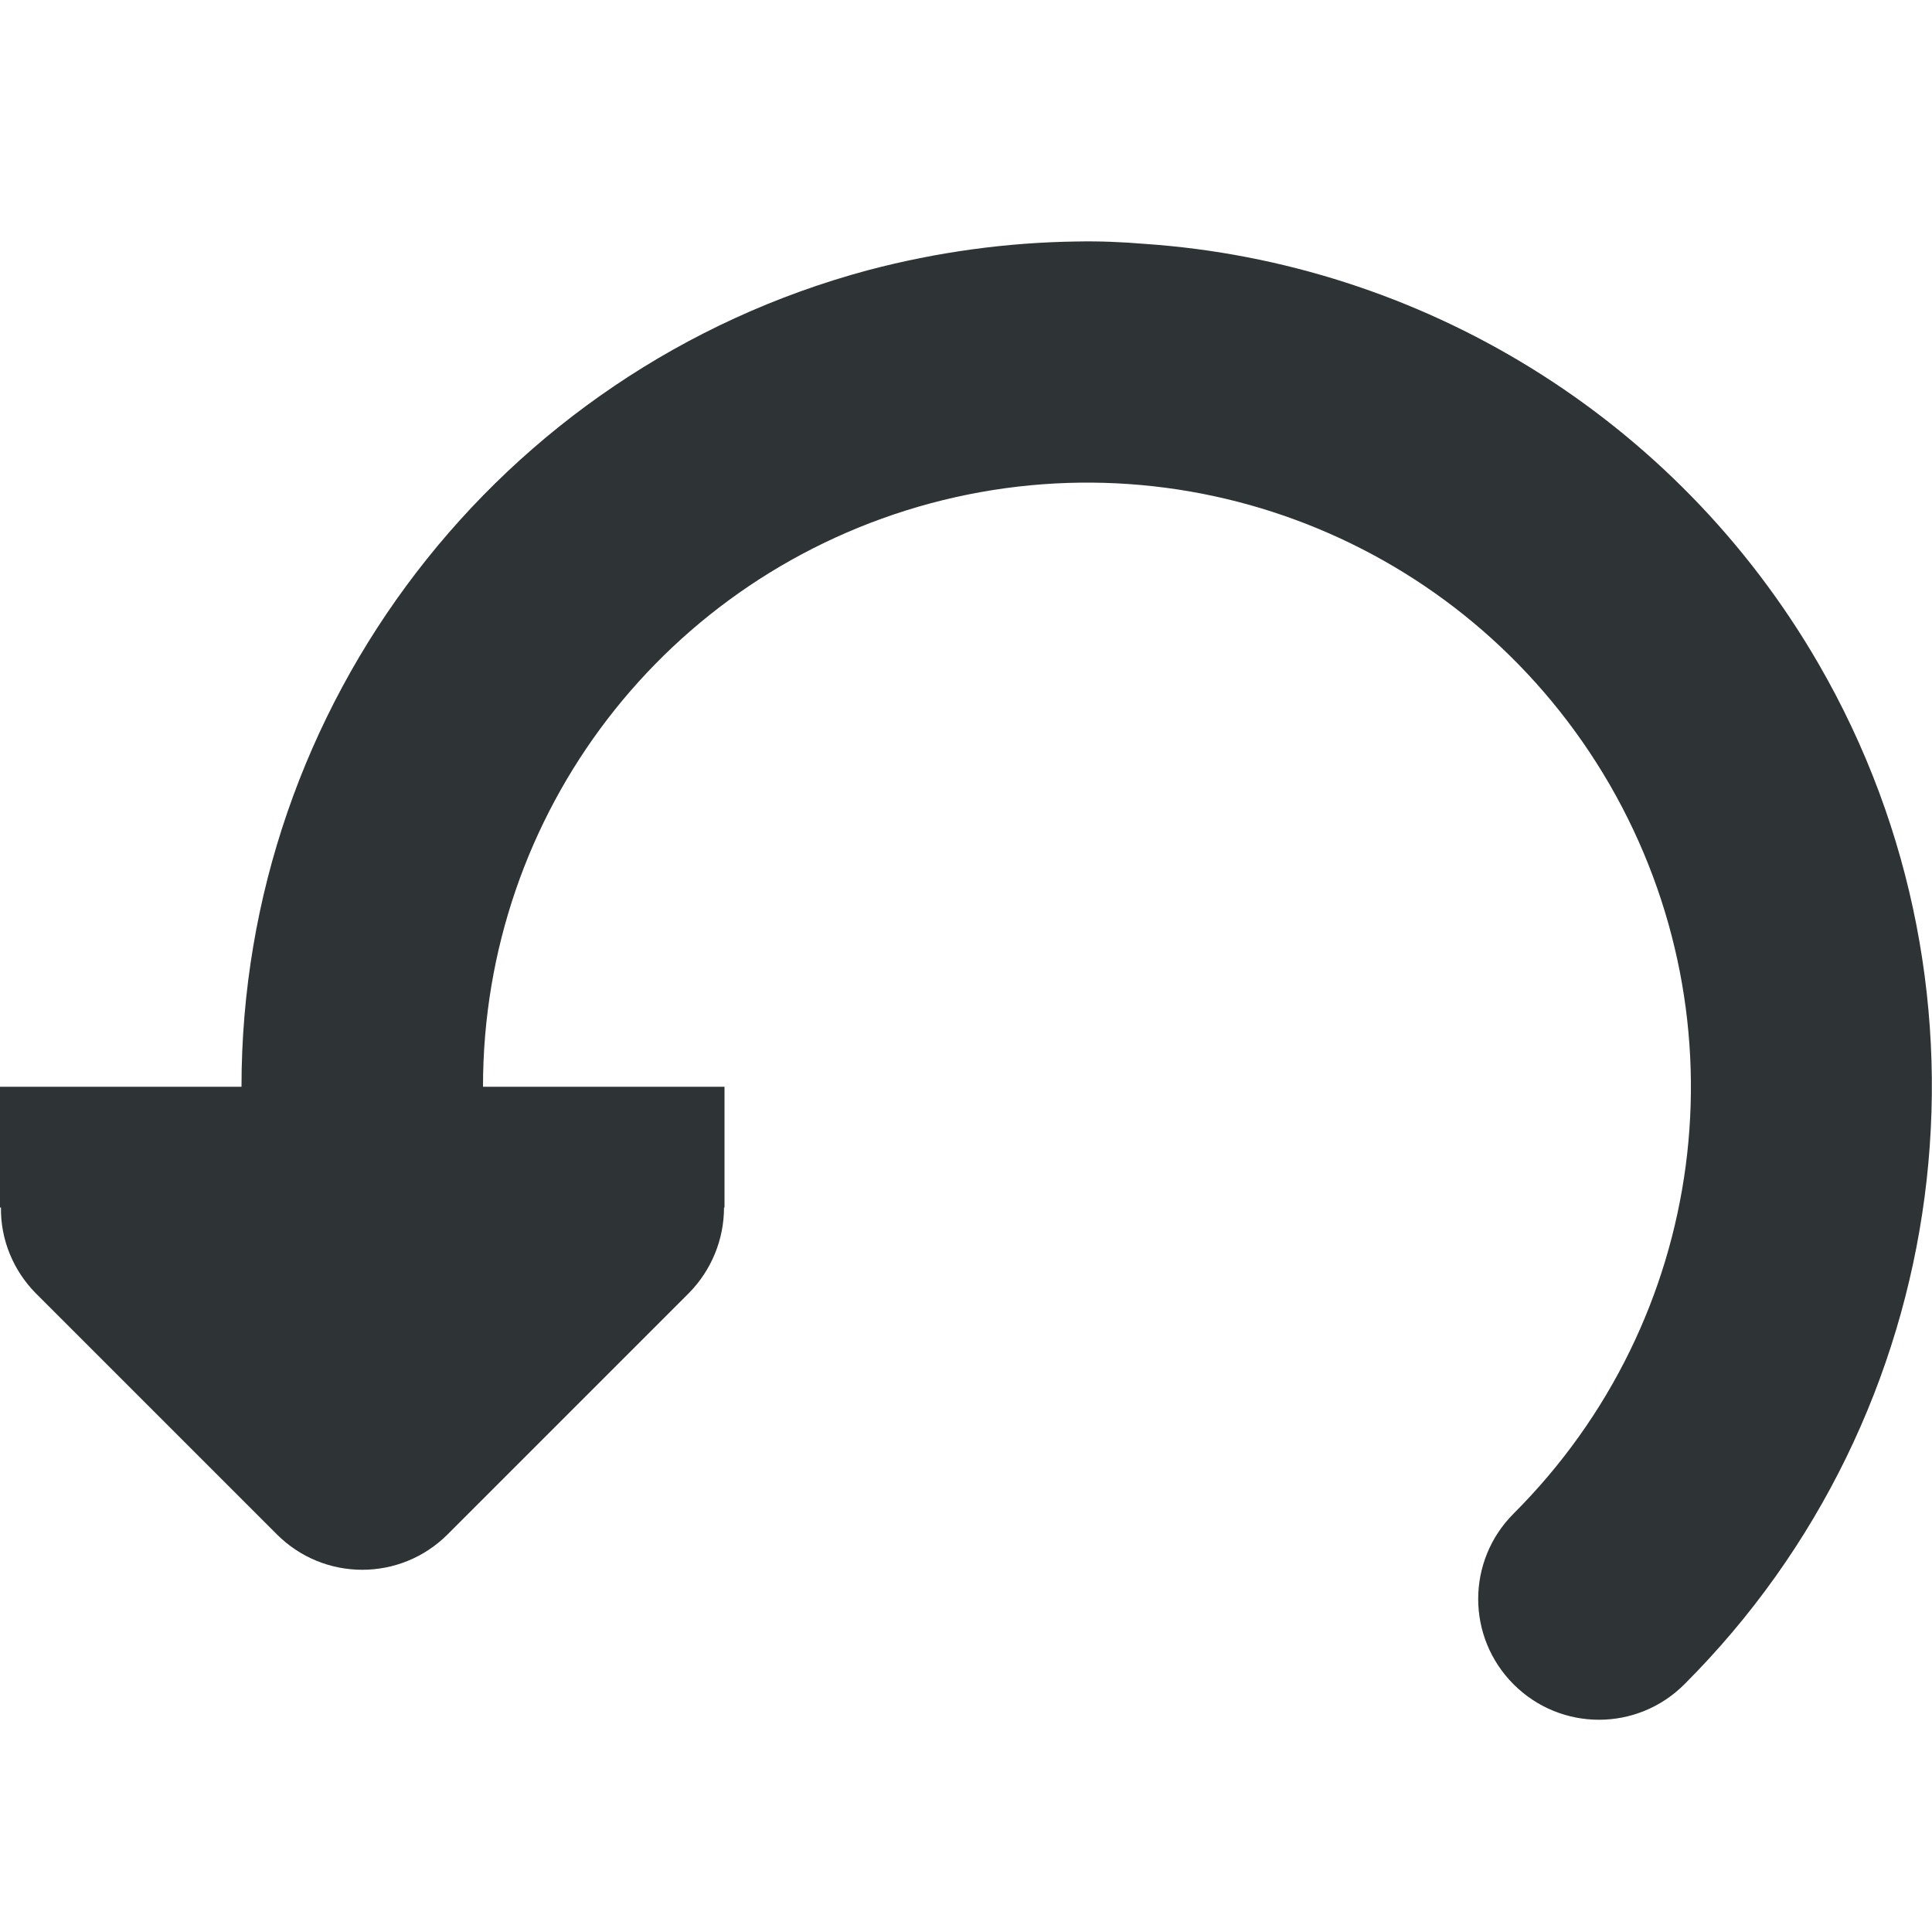
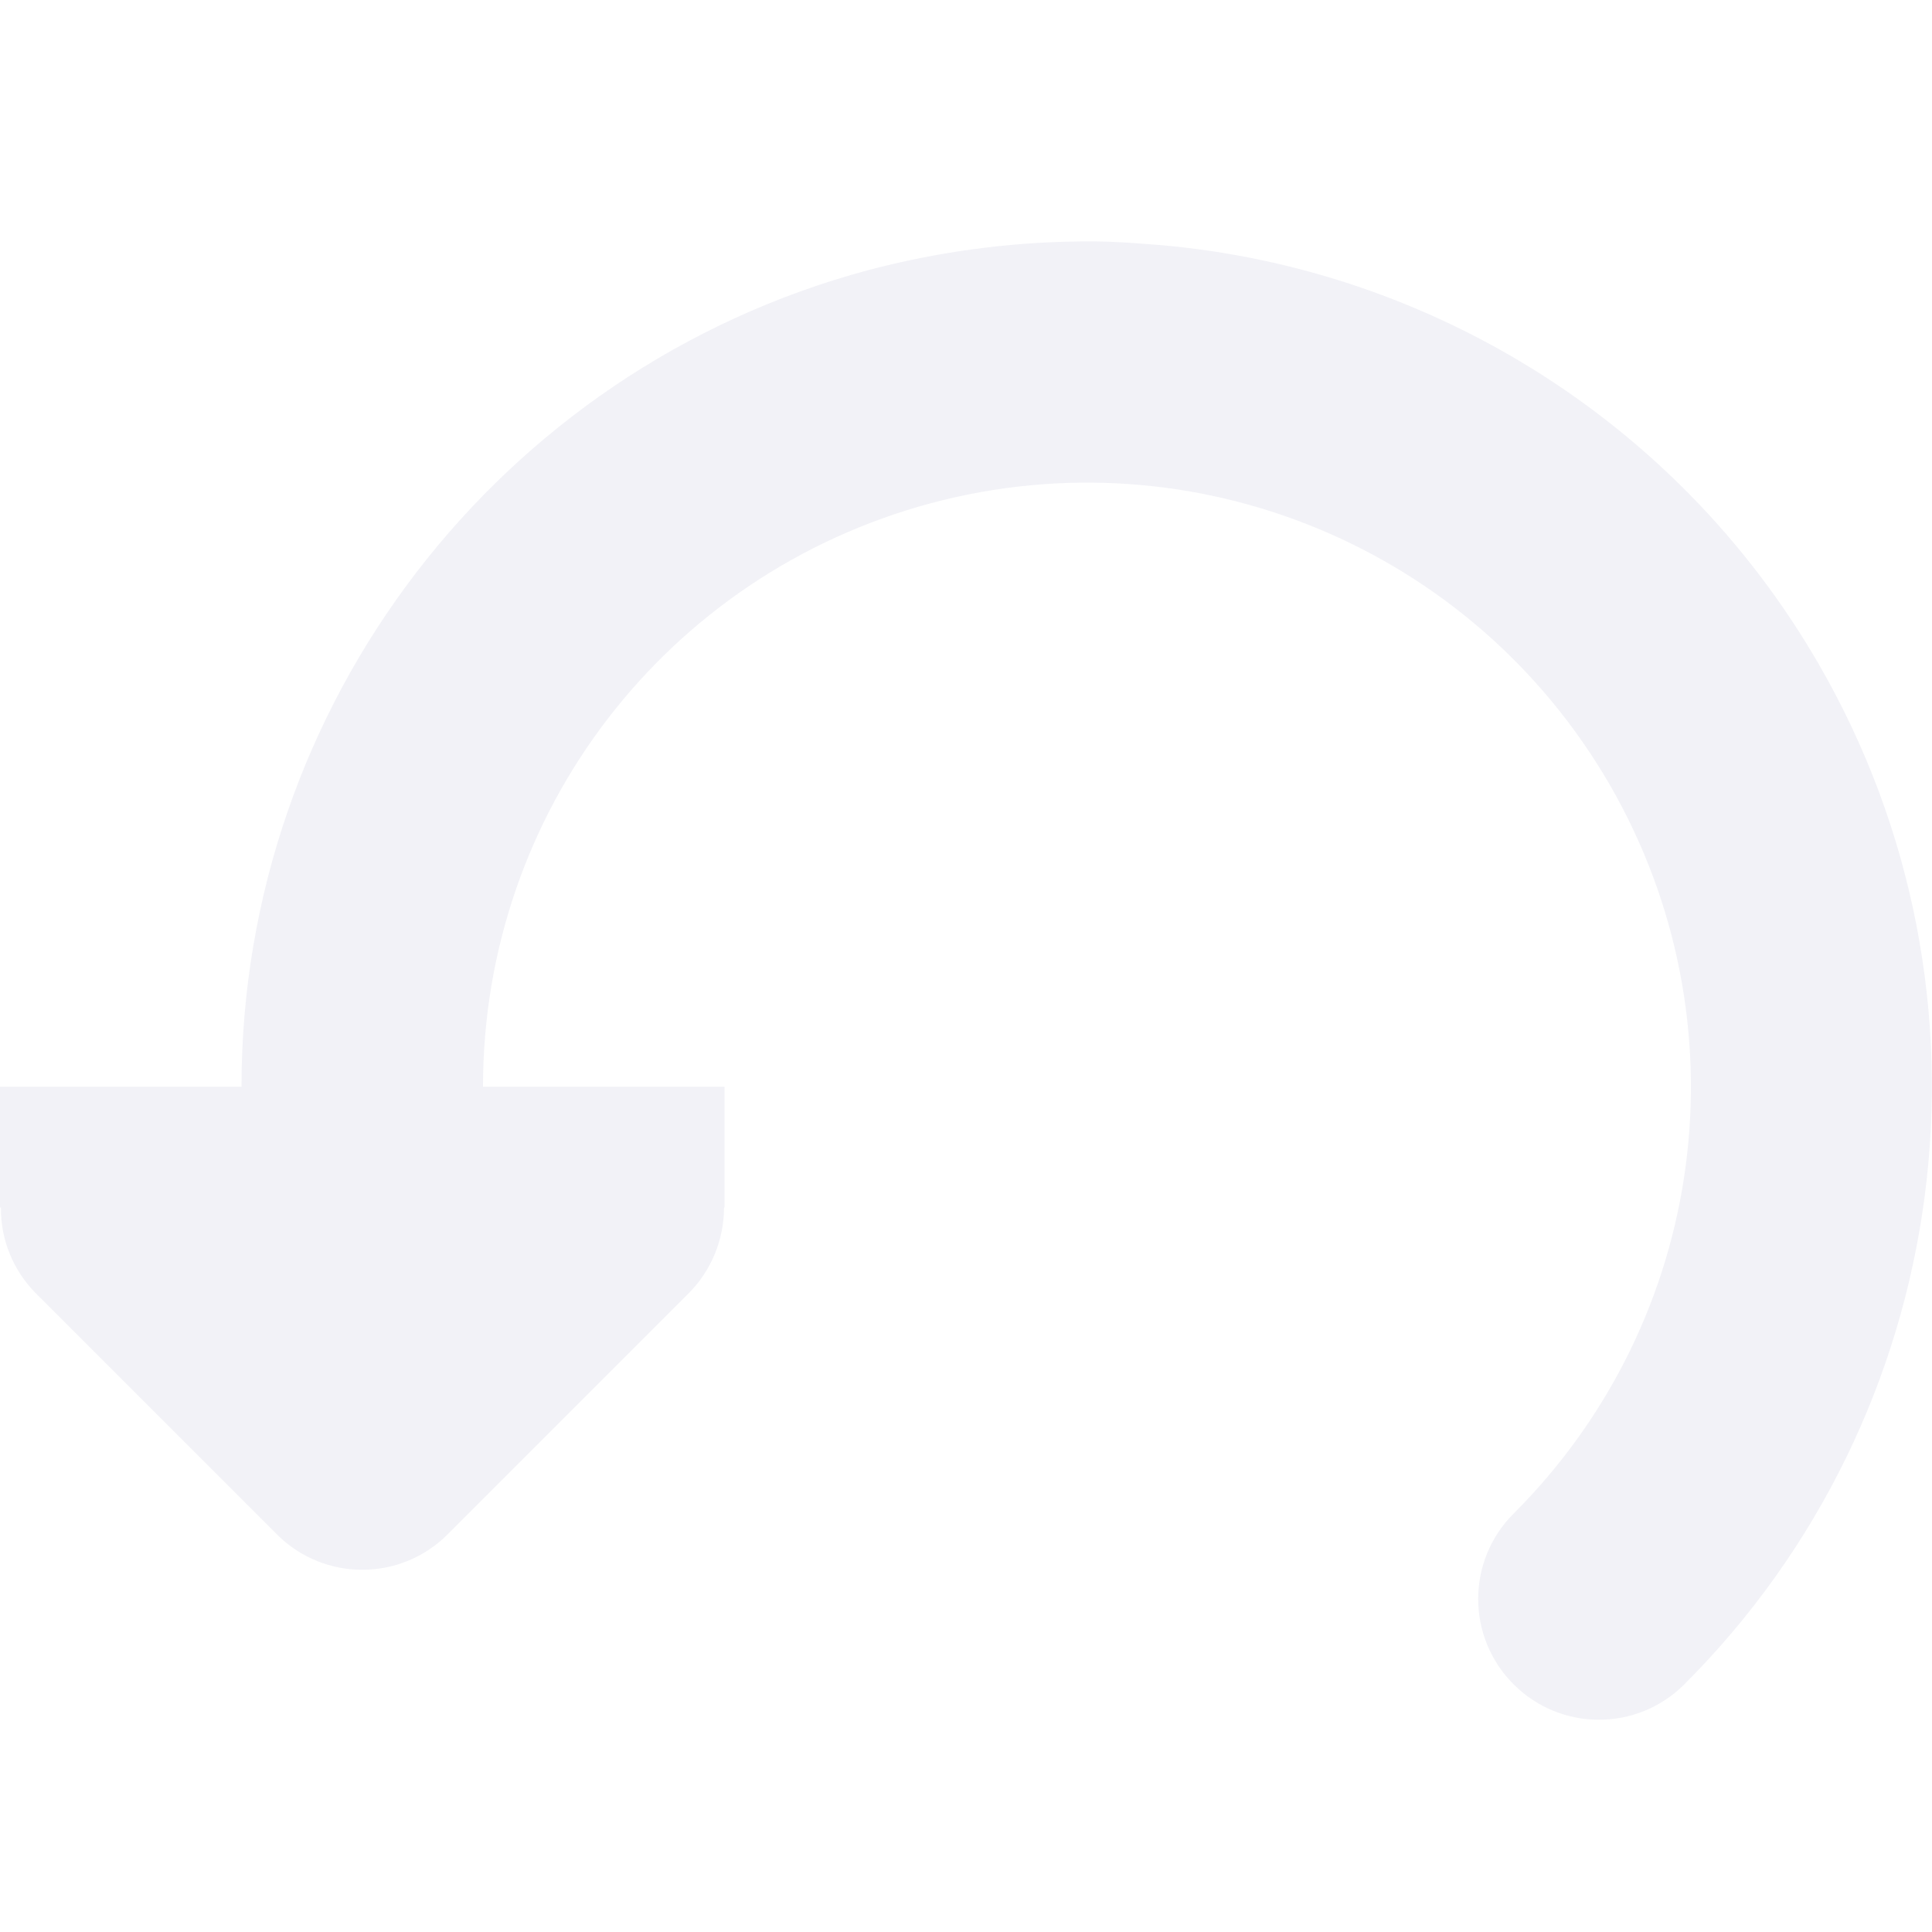
<svg xmlns="http://www.w3.org/2000/svg" width="16px" height="16px" viewBox="0 0 16 16">
-   <path fill="#2e3436" d="M8.914 2c-.574.008-1.152.086-1.727.238C4.133 3.059 2 5.836 2 9H0v1h.008c-.004.266.102.52.285.707l2 2c.391.391 1.023.391 1.414 0l2-2c.184-.188.289-.441.289-.707H6V9H4c0-2.27 1.516-4.242 3.707-4.832 2.188-.586 4.488.367 5.625 2.332 1.133 1.965.809 4.43-.797 6.035-.391.391-.391 1.023 0 1.414s1.023.391 1.414 0C16.188 11.711 16.645 8.238 15.062 5.5c-1.188-2.055-3.305-3.324-5.578-3.48C9.293 2.004 9.105 1.996 8.914 2m0 0" />
+   <path fill="#f2f2f7" d="M8.914 2c-.574.008-1.152.086-1.727.238C4.133 3.059 2 5.836 2 9H0v1h.008c-.004.266.102.52.285.707l2 2c.391.391 1.023.391 1.414 0l2-2c.184-.188.289-.441.289-.707H6V9H4c0-2.27 1.516-4.242 3.707-4.832 2.188-.586 4.488.367 5.625 2.332 1.133 1.965.809 4.43-.797 6.035-.391.391-.391 1.023 0 1.414s1.023.391 1.414 0C16.188 11.711 16.645 8.238 15.062 5.5c-1.188-2.055-3.305-3.324-5.578-3.48C9.293 2.004 9.105 1.996 8.914 2m0 0" />
</svg>
